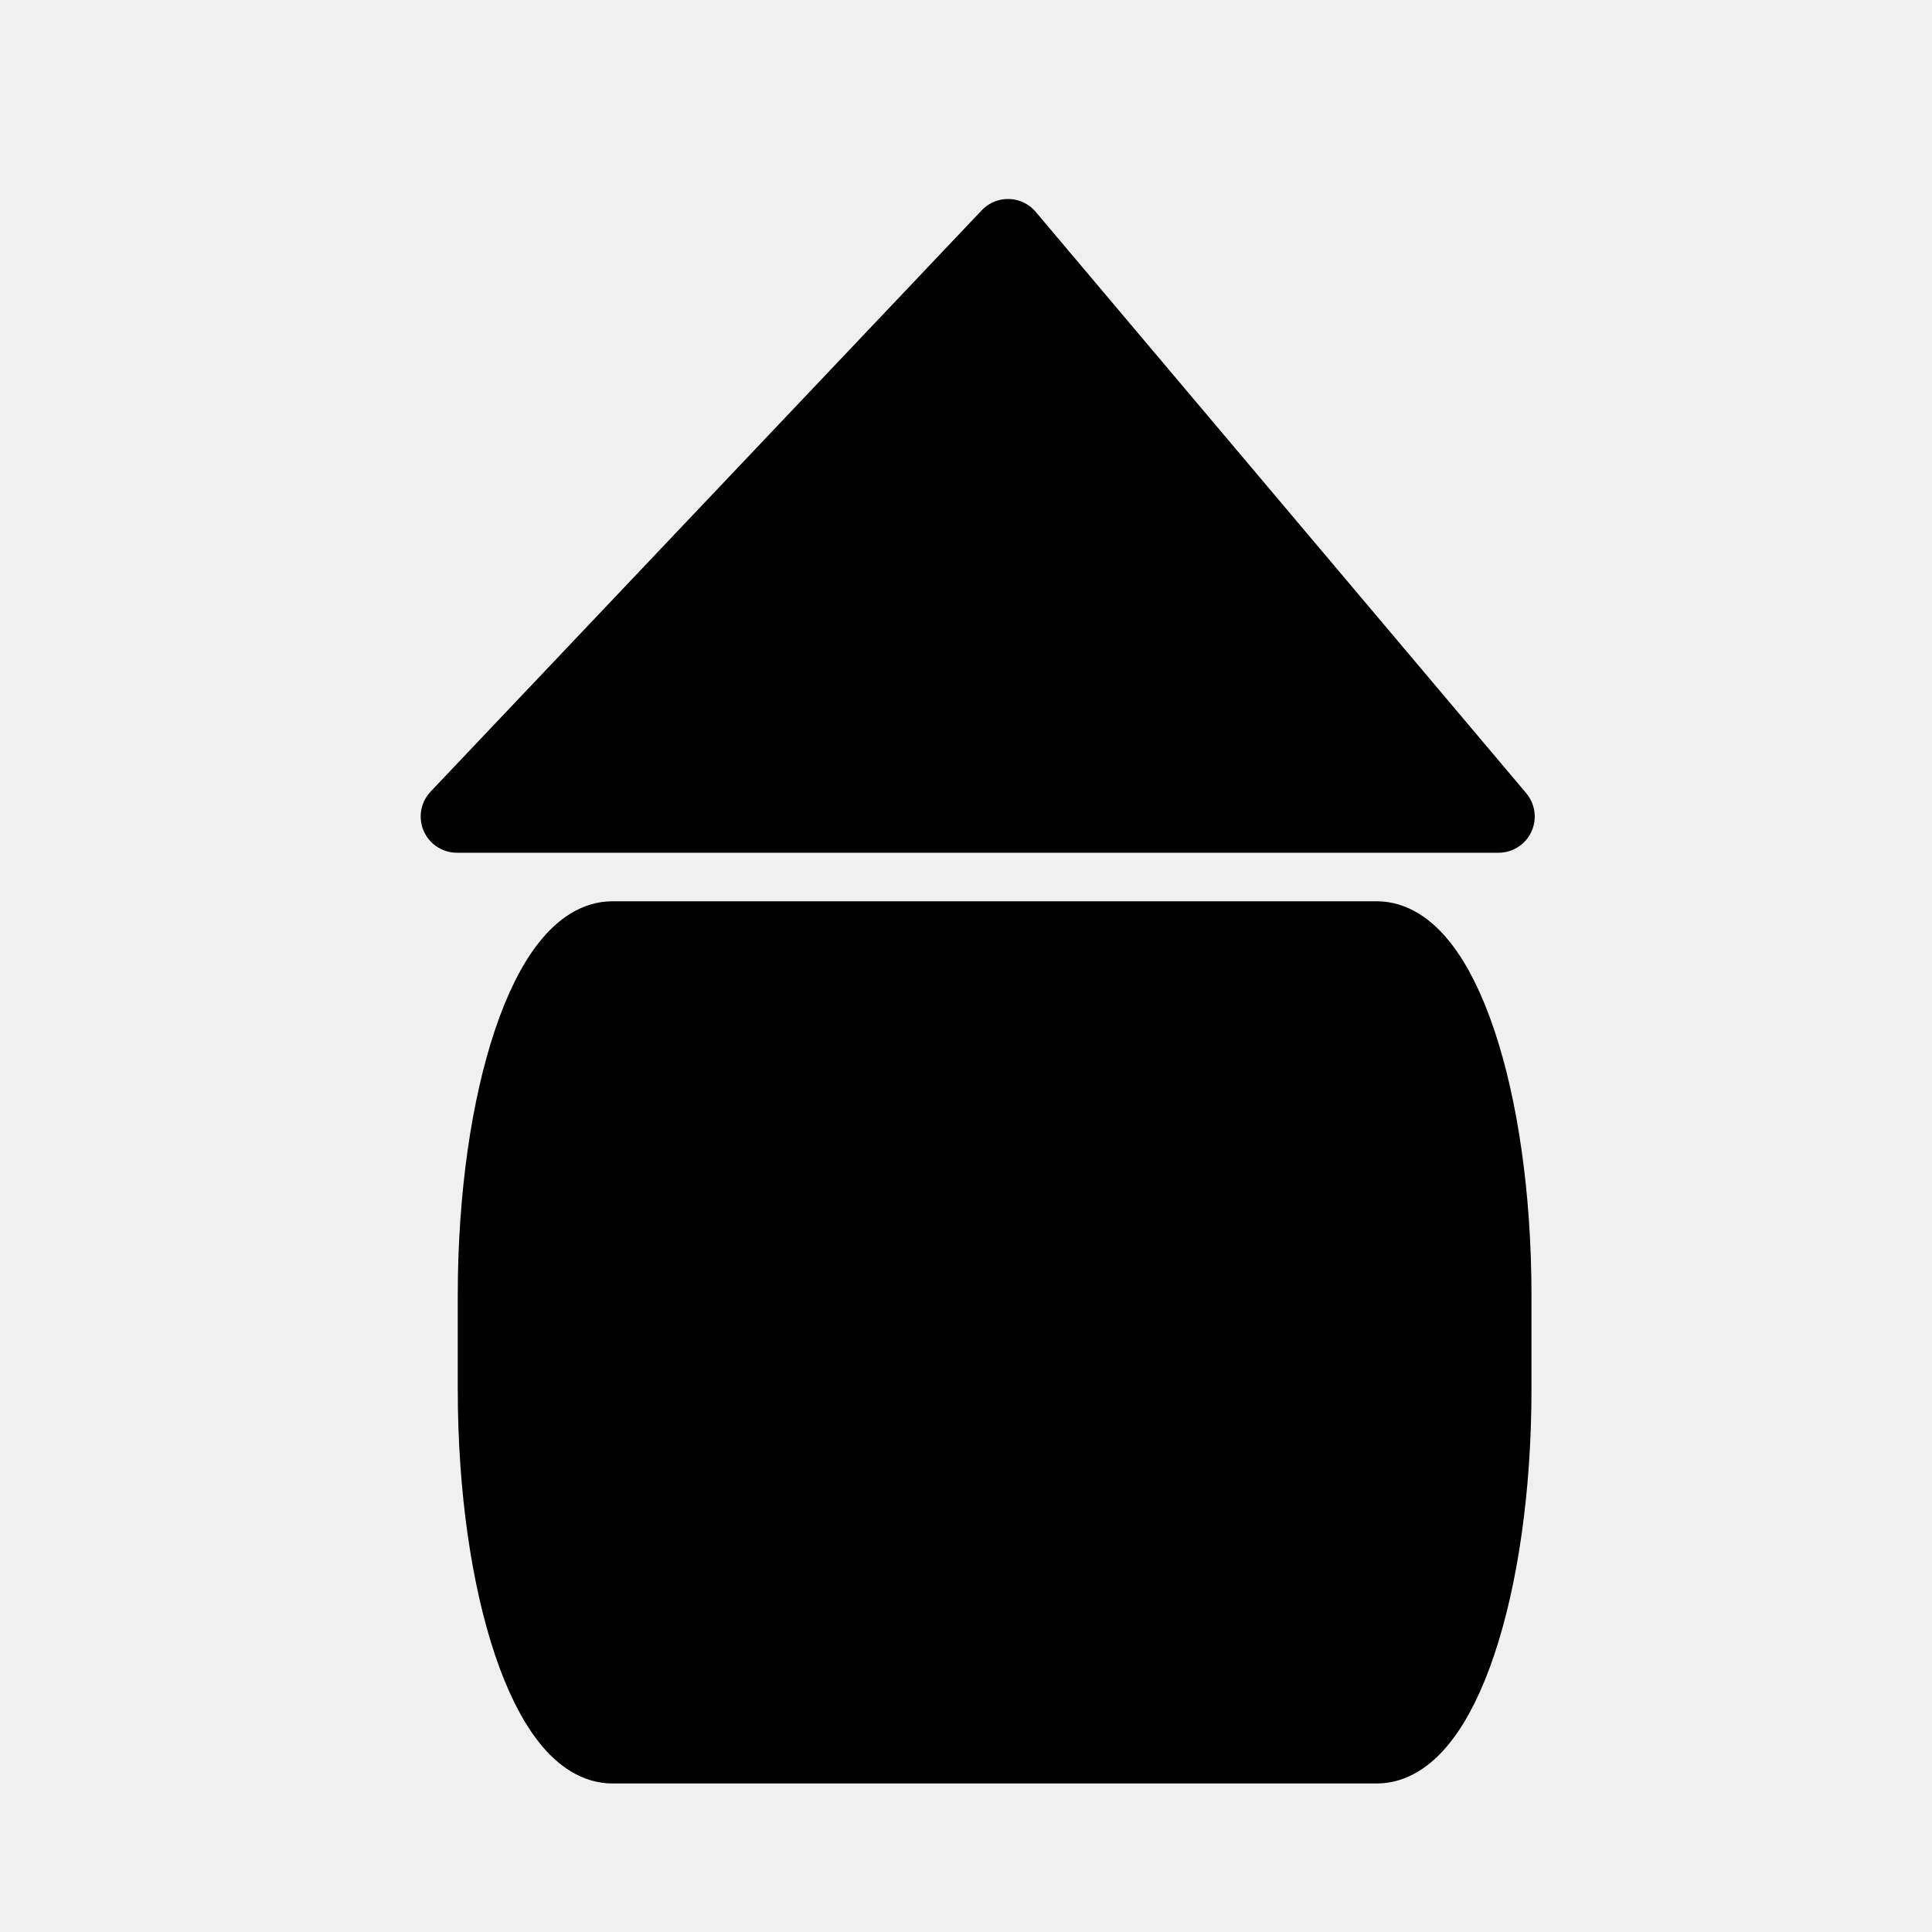
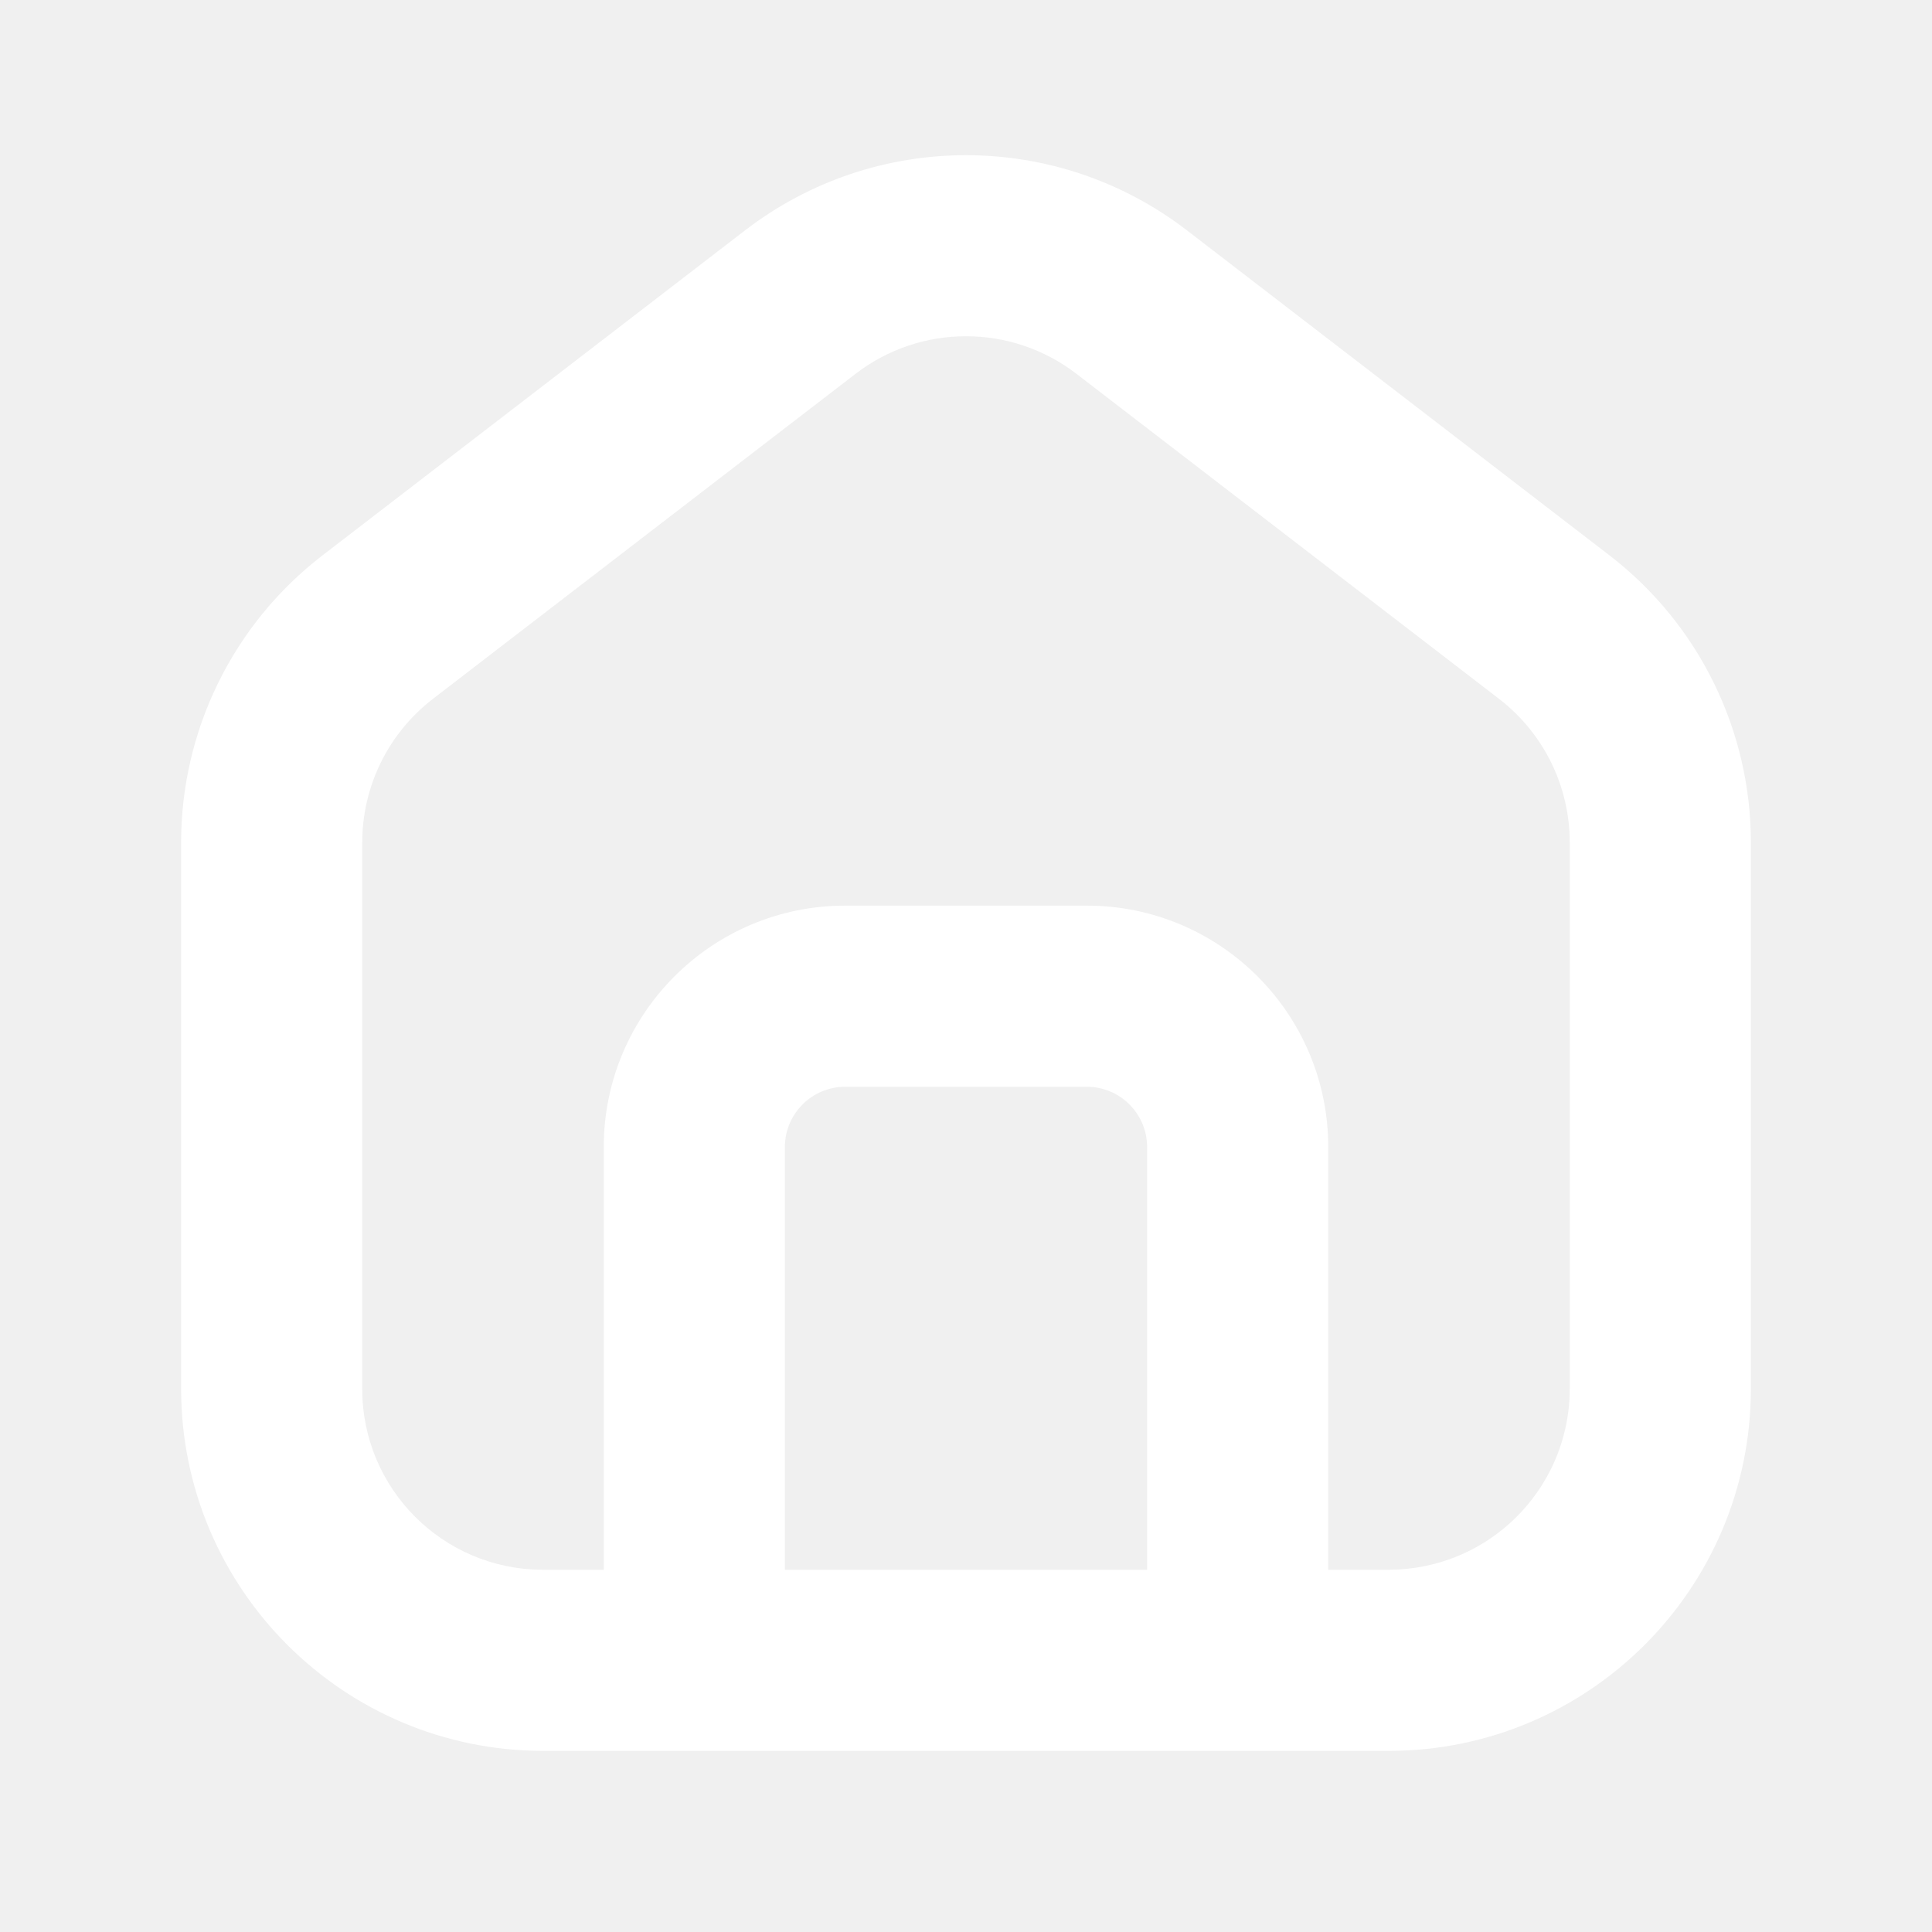
<svg xmlns="http://www.w3.org/2000/svg" width="16" height="16" viewBox="0 0 16 16" version="1.1" id="svg1">
  <defs id="defs1" />
-   <g id="layer1">
-     <rect style="opacity:1;fill:#000000;stroke:#000000;stroke-width:0.546;stroke-linecap:round;stroke-linejoin:miter;stroke-opacity:1;fill-opacity:1" id="rect1" width="8.346" height="6.76" x="4.064" y="7.737" ry="2.99" rx="1.008" />
-     <path style="opacity:1;fill:#000000;stroke:#000000;stroke-width:0.6;stroke-linecap:round;stroke-linejoin:round;fill-opacity:1" d="M 3.784,6.762 H 12.41 L 8.348,1.948 Z" id="path1" />
-   </g>
+   <path fill="#000" fill-rule="evenodd" d="M 12.5,12.618 C 12.807,12.343 13,11.944 13,11.5 V 6.977 A 1.5,1.5 0 0 0 12.415,5.788 l -3.5,-2.692 a 1.5,1.5 0 0 0 -1.83,0 l -3.5,2.692 A 1.5,1.5 0 0 0 3,6.978 V 11.5 A 1.496,1.496 0 0 0 4.493,13 H 5 V 9.5 a 2,2 0 0 1 2,-2 h 2 a 2,2 0 0 1 2,2 V 13 h 0.507 c 0.381,-0.002 0.73,-0.146 0.993,-0.382 m 2,-1.118 a 3,3 0 0 1 -3,3 h -7 a 3,3 0 0 1 -3,-3 V 6.977 A 3,3 0 0 1 2.67,4.6 l 3.5,-2.692 a 3,3 0 0 1 3.66,0 l 3.5,2.692 a 3,3 0 0 1 1.17,2.378 z m -5,-2 A 0.5,0.5 0 0 0 9,9 H 7 A 0.5,0.5 0 0 0 6.5,9.5 V 13 h 3 z" clip-rule="evenodd" id="path1" style="fill:#ffffff;fill-opacity:1" />
</svg>
